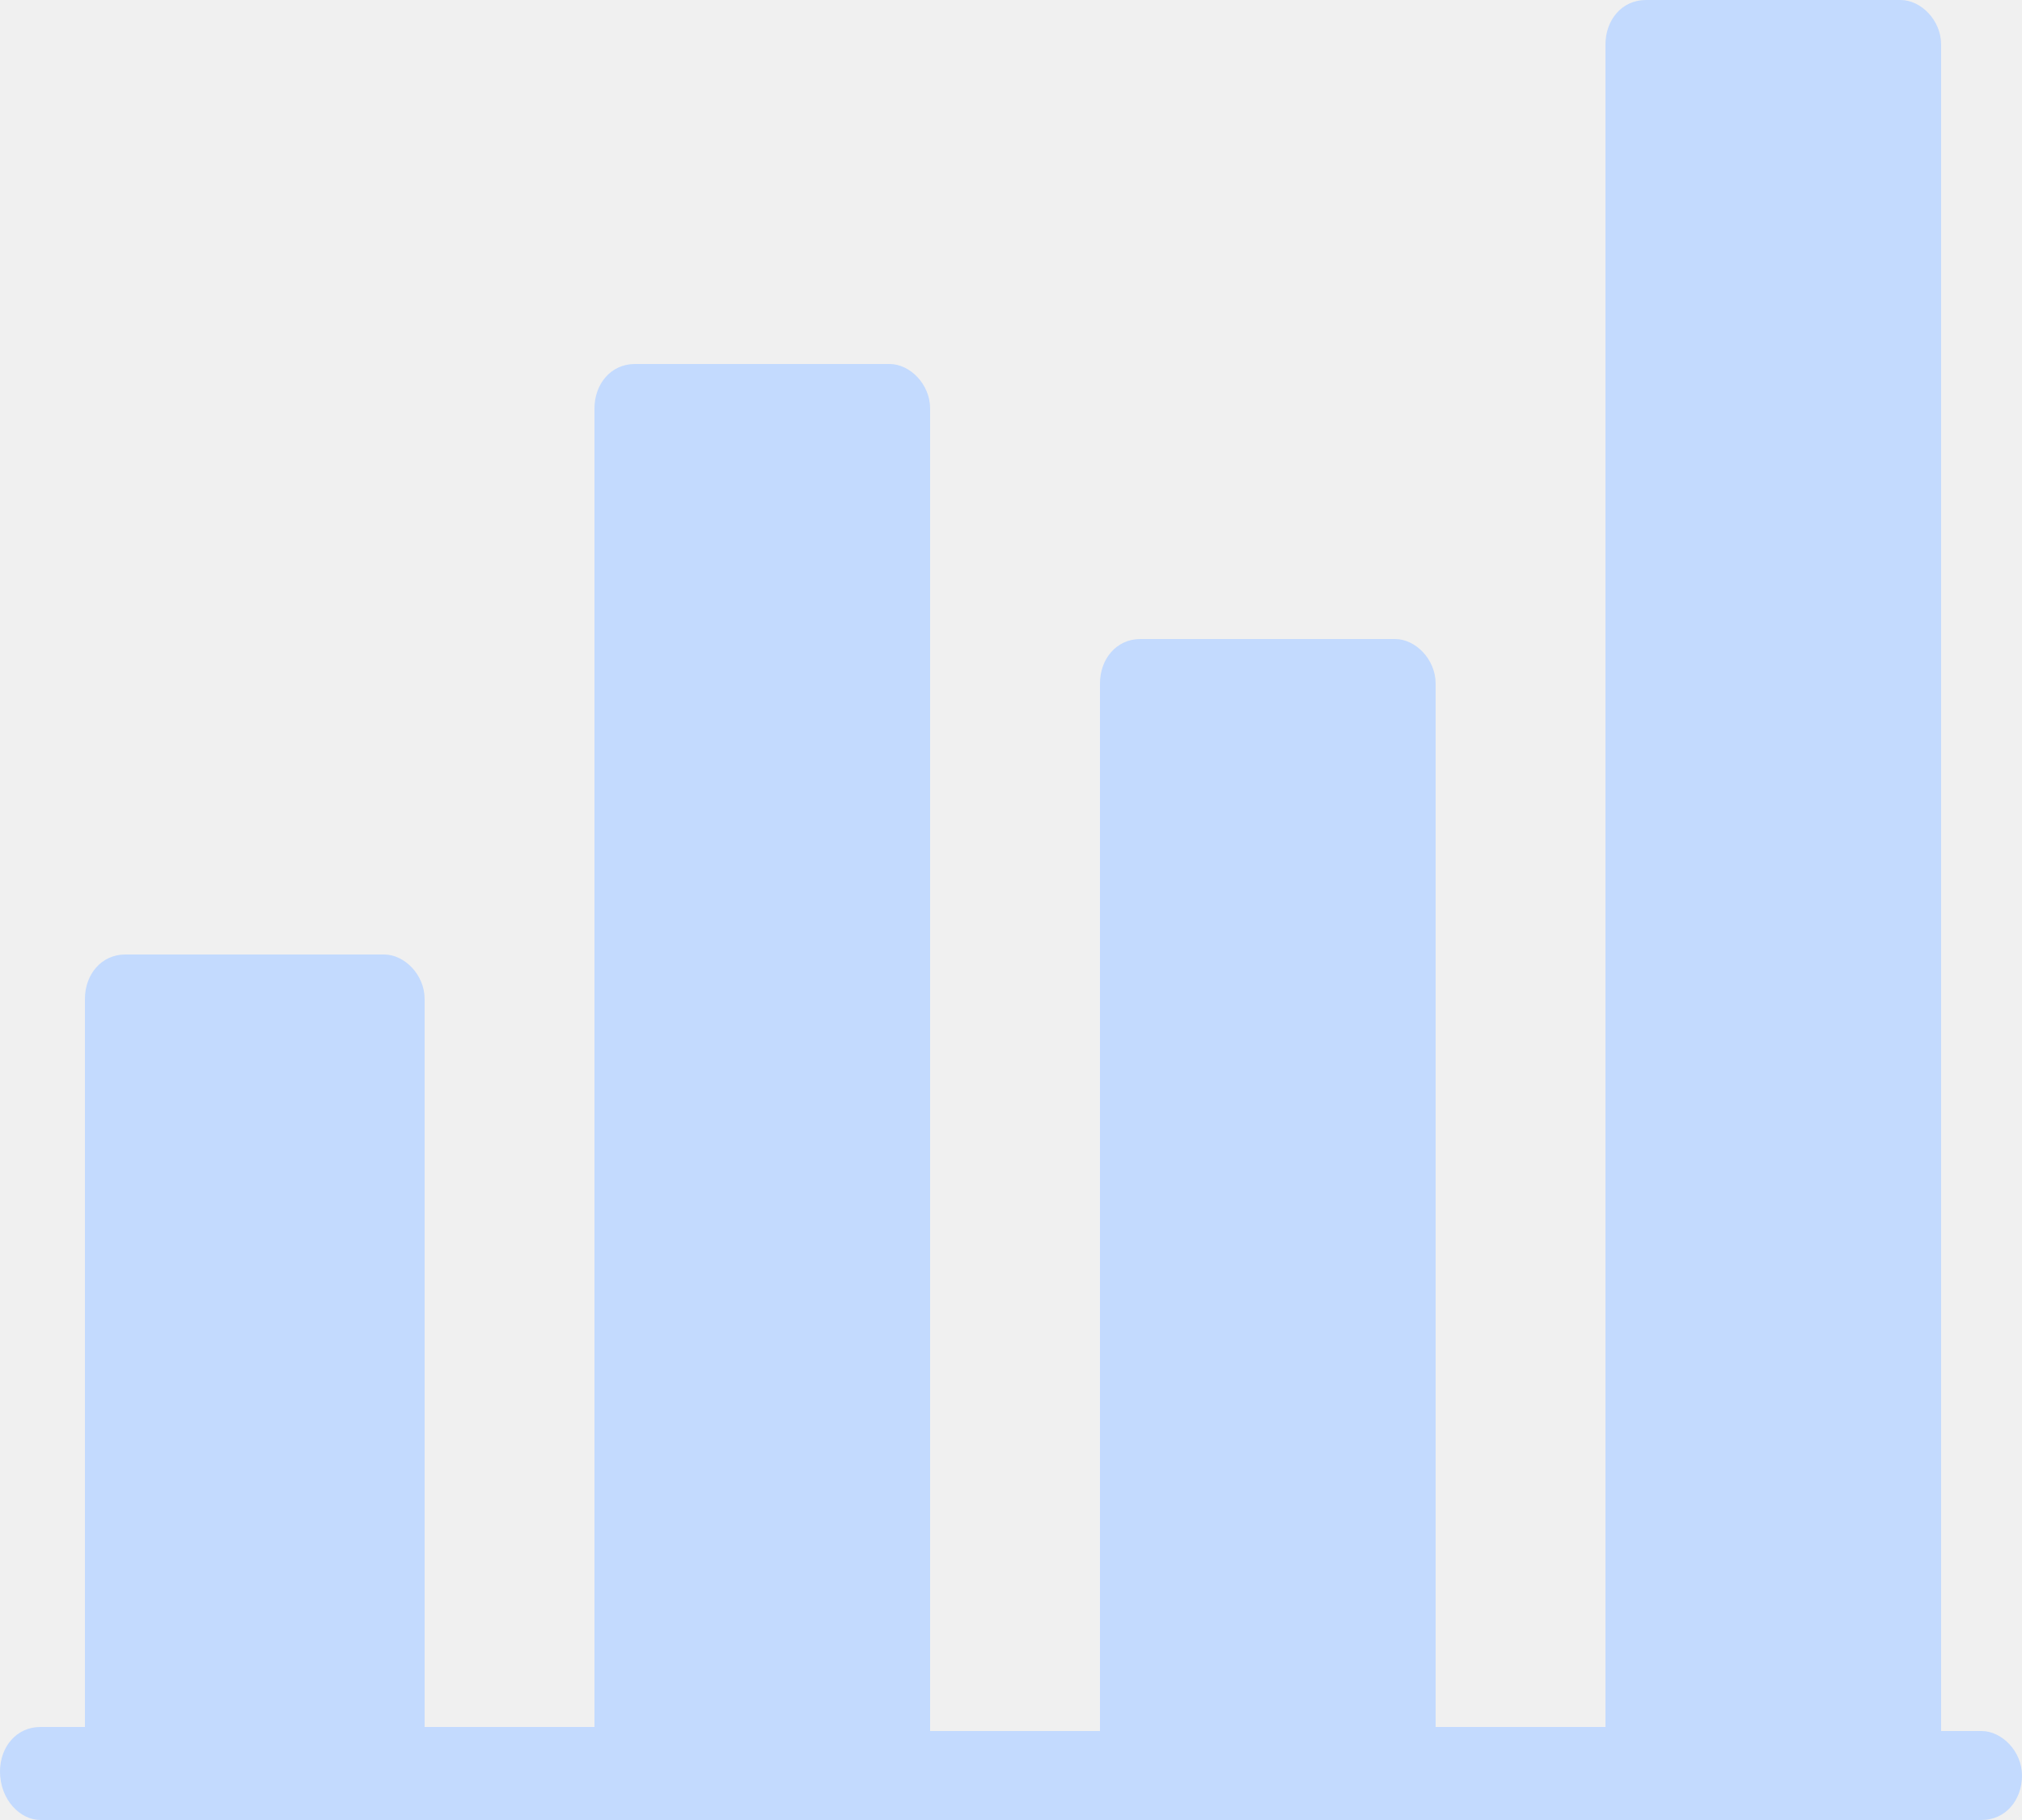
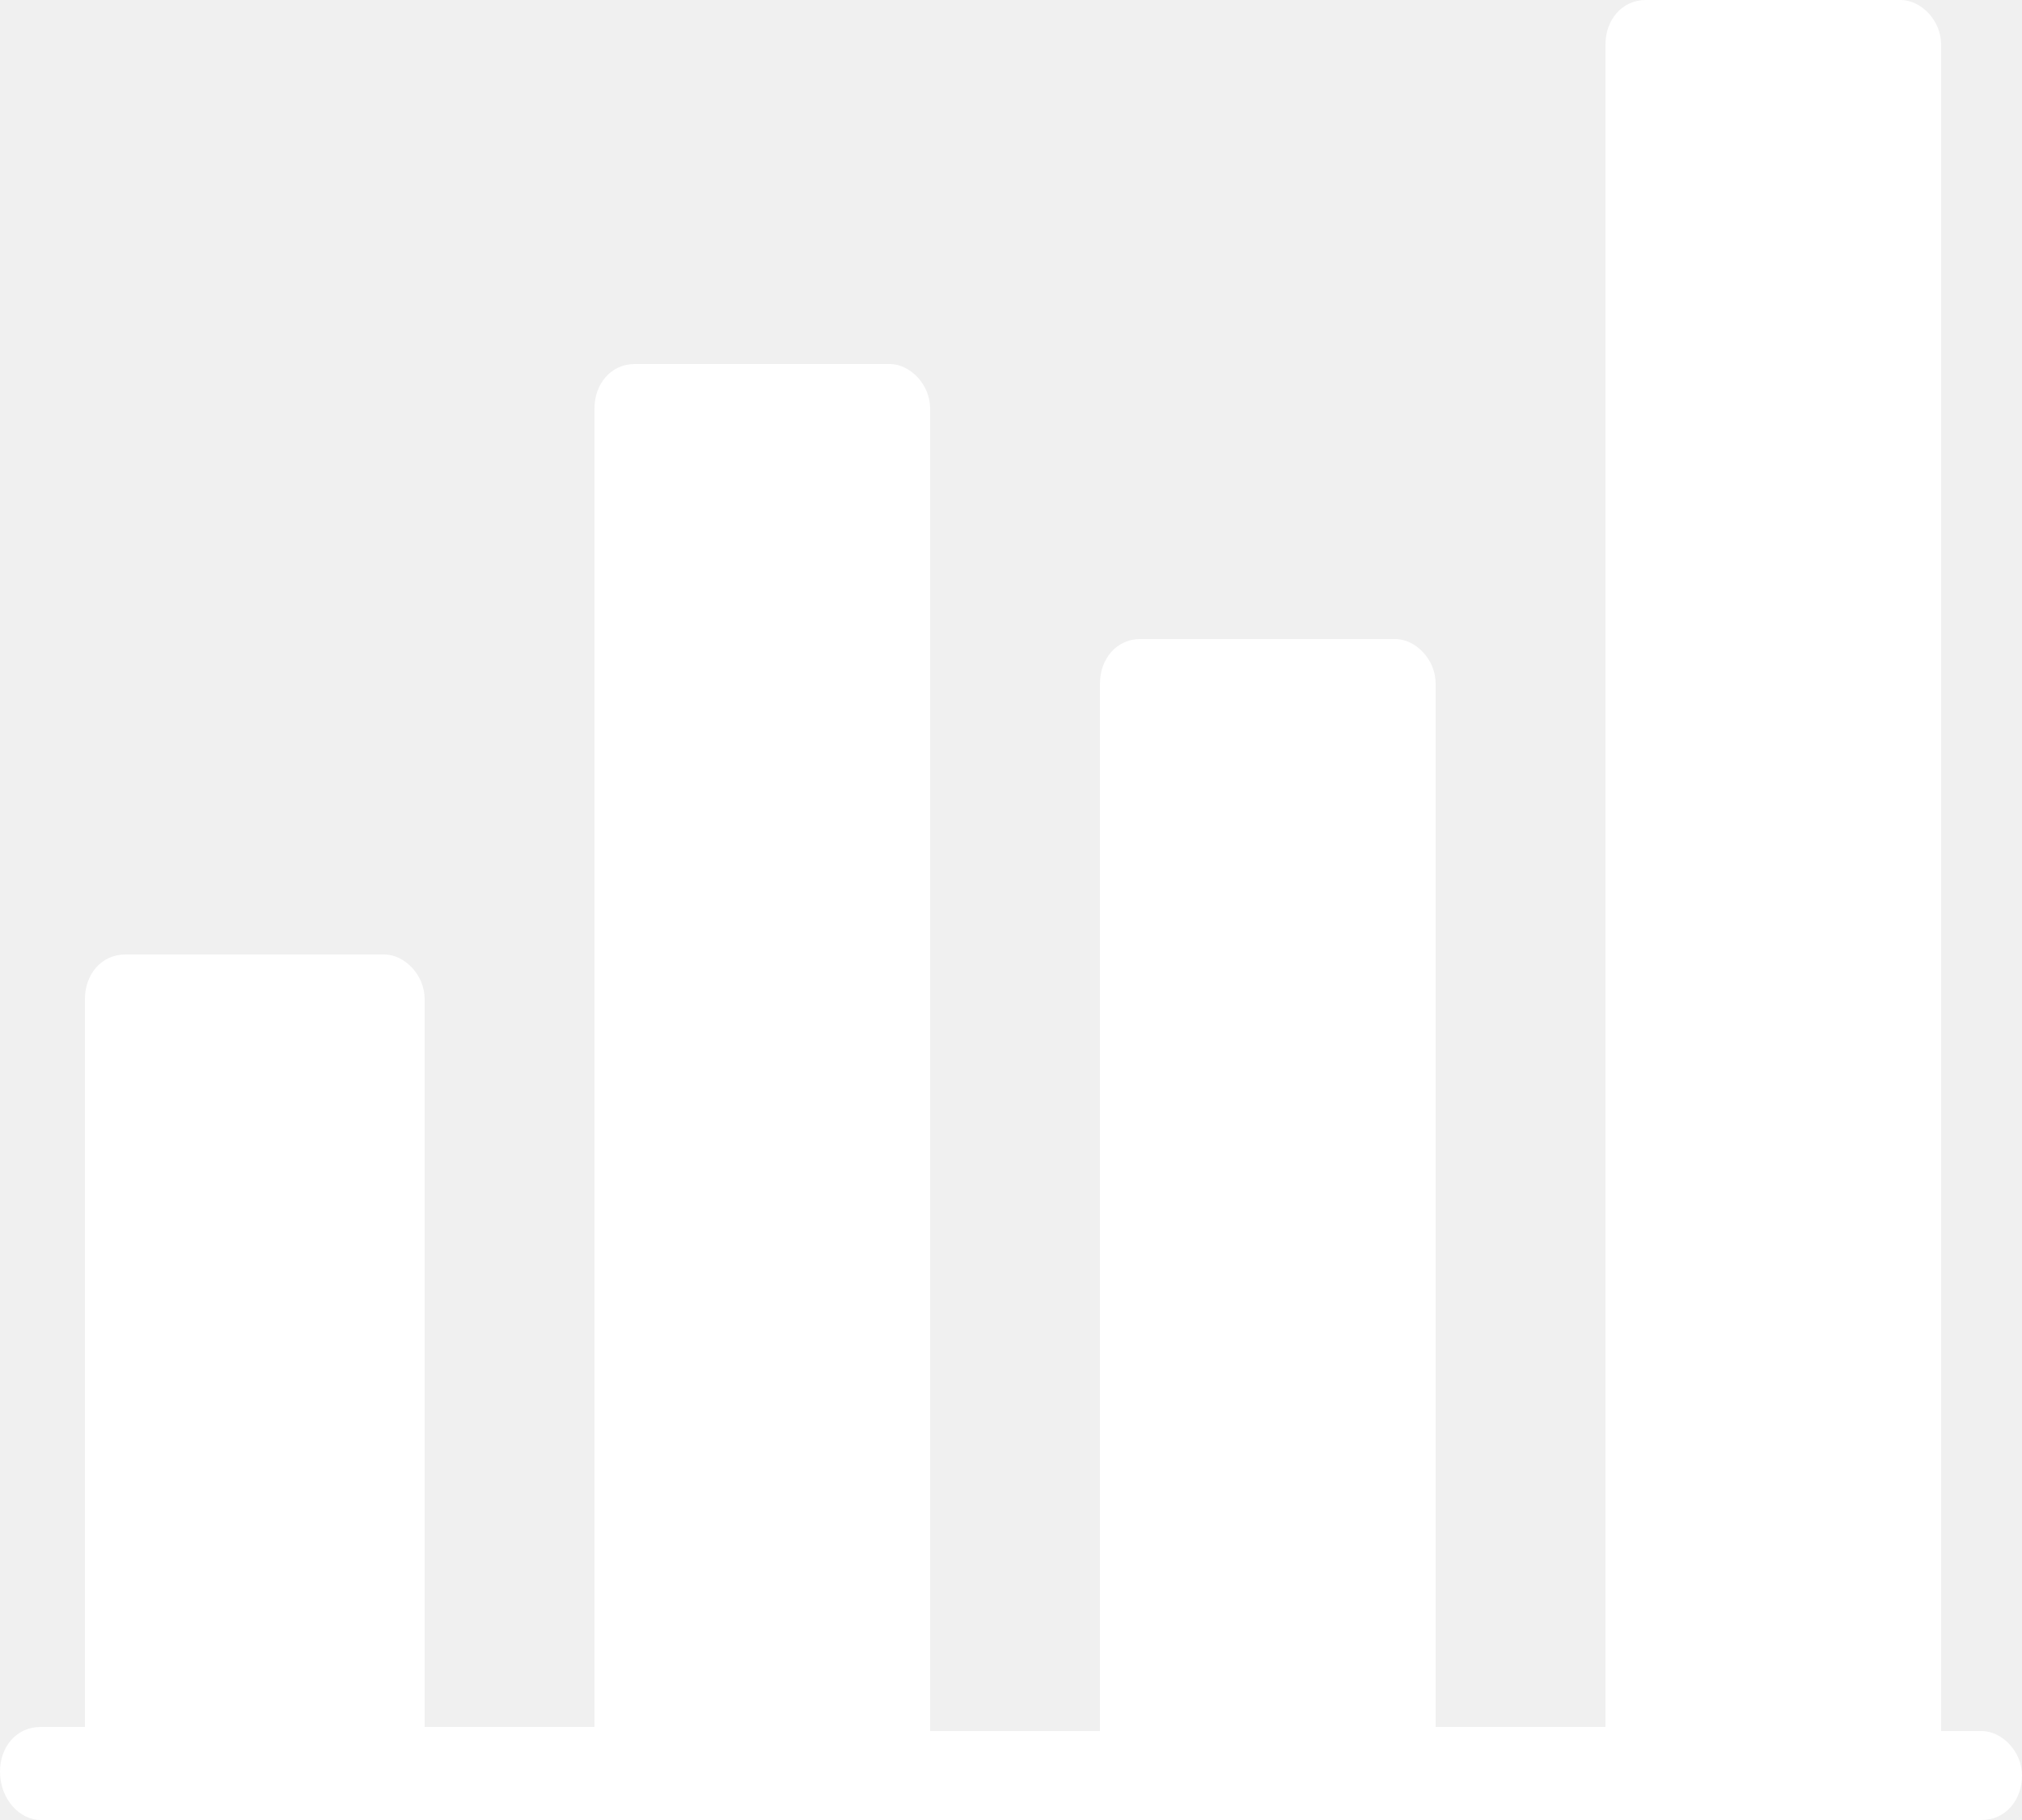
<svg xmlns="http://www.w3.org/2000/svg" version="1.2" baseProfile="tiny" viewBox="0 0 50 45">
-   <path fill="#C3DAFE" d="M49 42.8h-1V1.1c0-.6-.5-1.1-1-1.1h-6.3c-.6 0-1 .5-1 1.1v41.6h-4.2V16.9c0-.6-.5-1.1-1-1.1h-6.3c-.6 0-1 .5-1 1.1v25.9H23V10.1c0-.6-.5-1.1-1-1.1h-6.3c-.6 0-1 .5-1 1.1v32.6h-4.2v-18c0-.6-.5-1.1-1-1.1H3.1c-.6 0-1 .5-1 1.1v18H1c-.6 0-1 .5-1 1.1 0 .7.5 1.2 1 1.2H49c.6 0 1-.5 1-1.1 0-.6-.5-1.1-1-1.1z" />
+   <path fill="#fff" d="M49 42.8h-1V1.1c0-.6-.5-1.1-1-1.1h-6.3c-.6 0-1 .5-1 1.1v41.6h-4.2V16.9c0-.6-.5-1.1-1-1.1h-6.3c-.6 0-1 .5-1 1.1v25.9H23V10.1c0-.6-.5-1.1-1-1.1h-6.3c-.6 0-1 .5-1 1.1v32.6h-4.2v-18c0-.6-.5-1.1-1-1.1H3.1c-.6 0-1 .5-1 1.1v18H1c-.6 0-1 .5-1 1.1 0 .7.5 1.2 1 1.2H49c.6 0 1-.5 1-1.1 0-.6-.5-1.1-1-1.1z" />
</svg>
